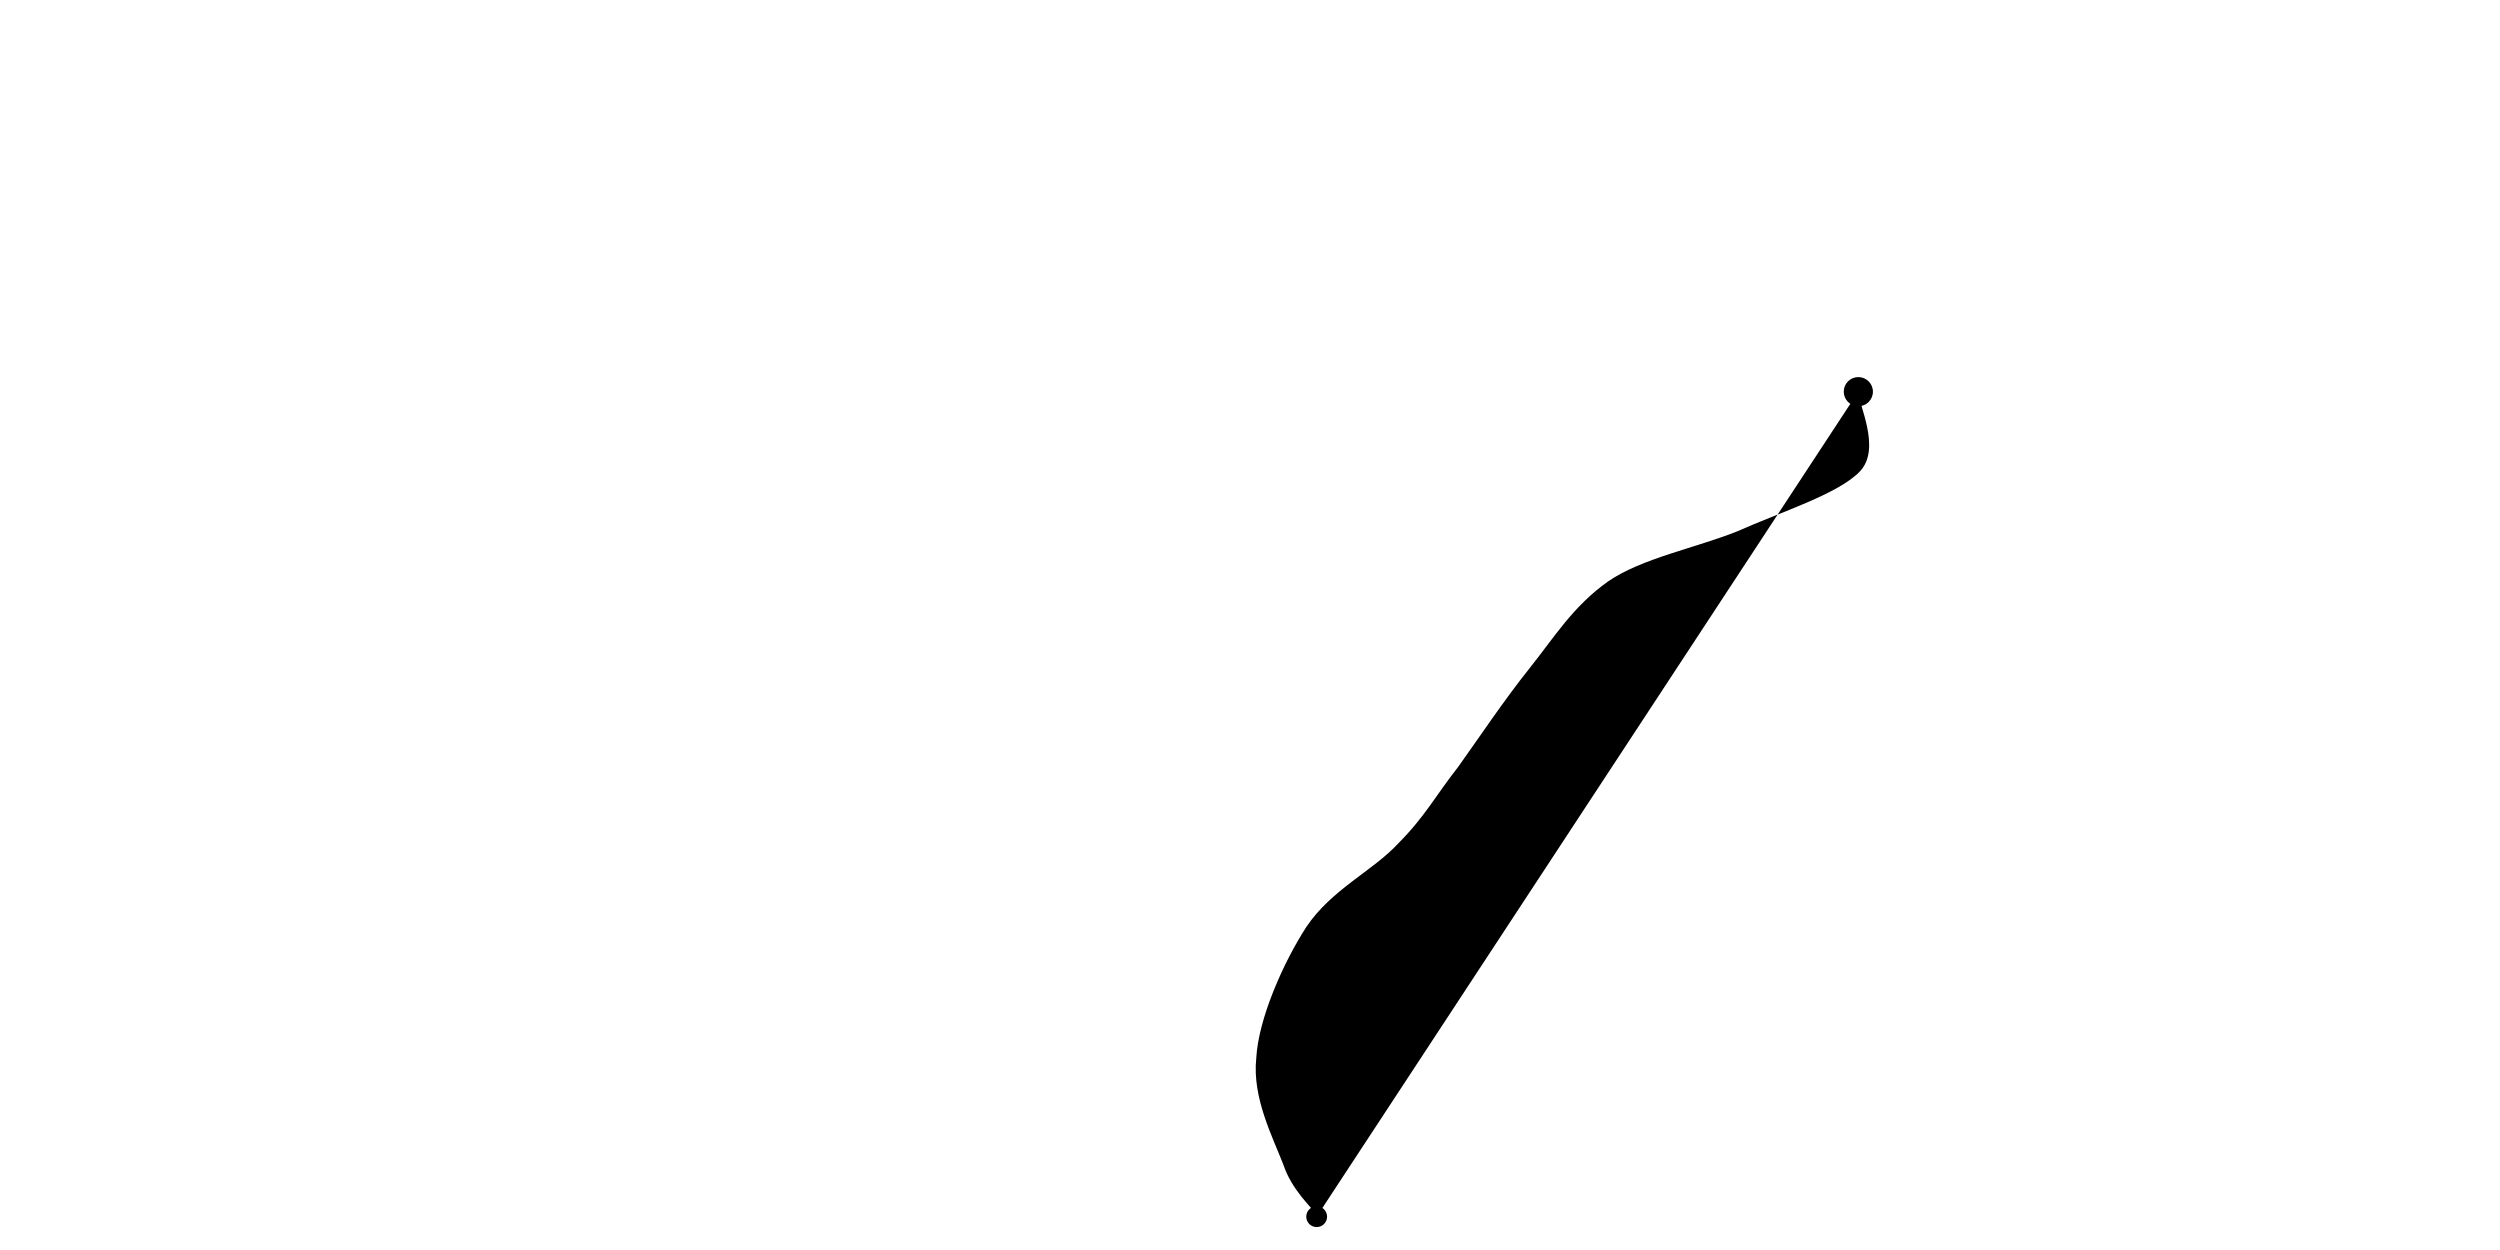
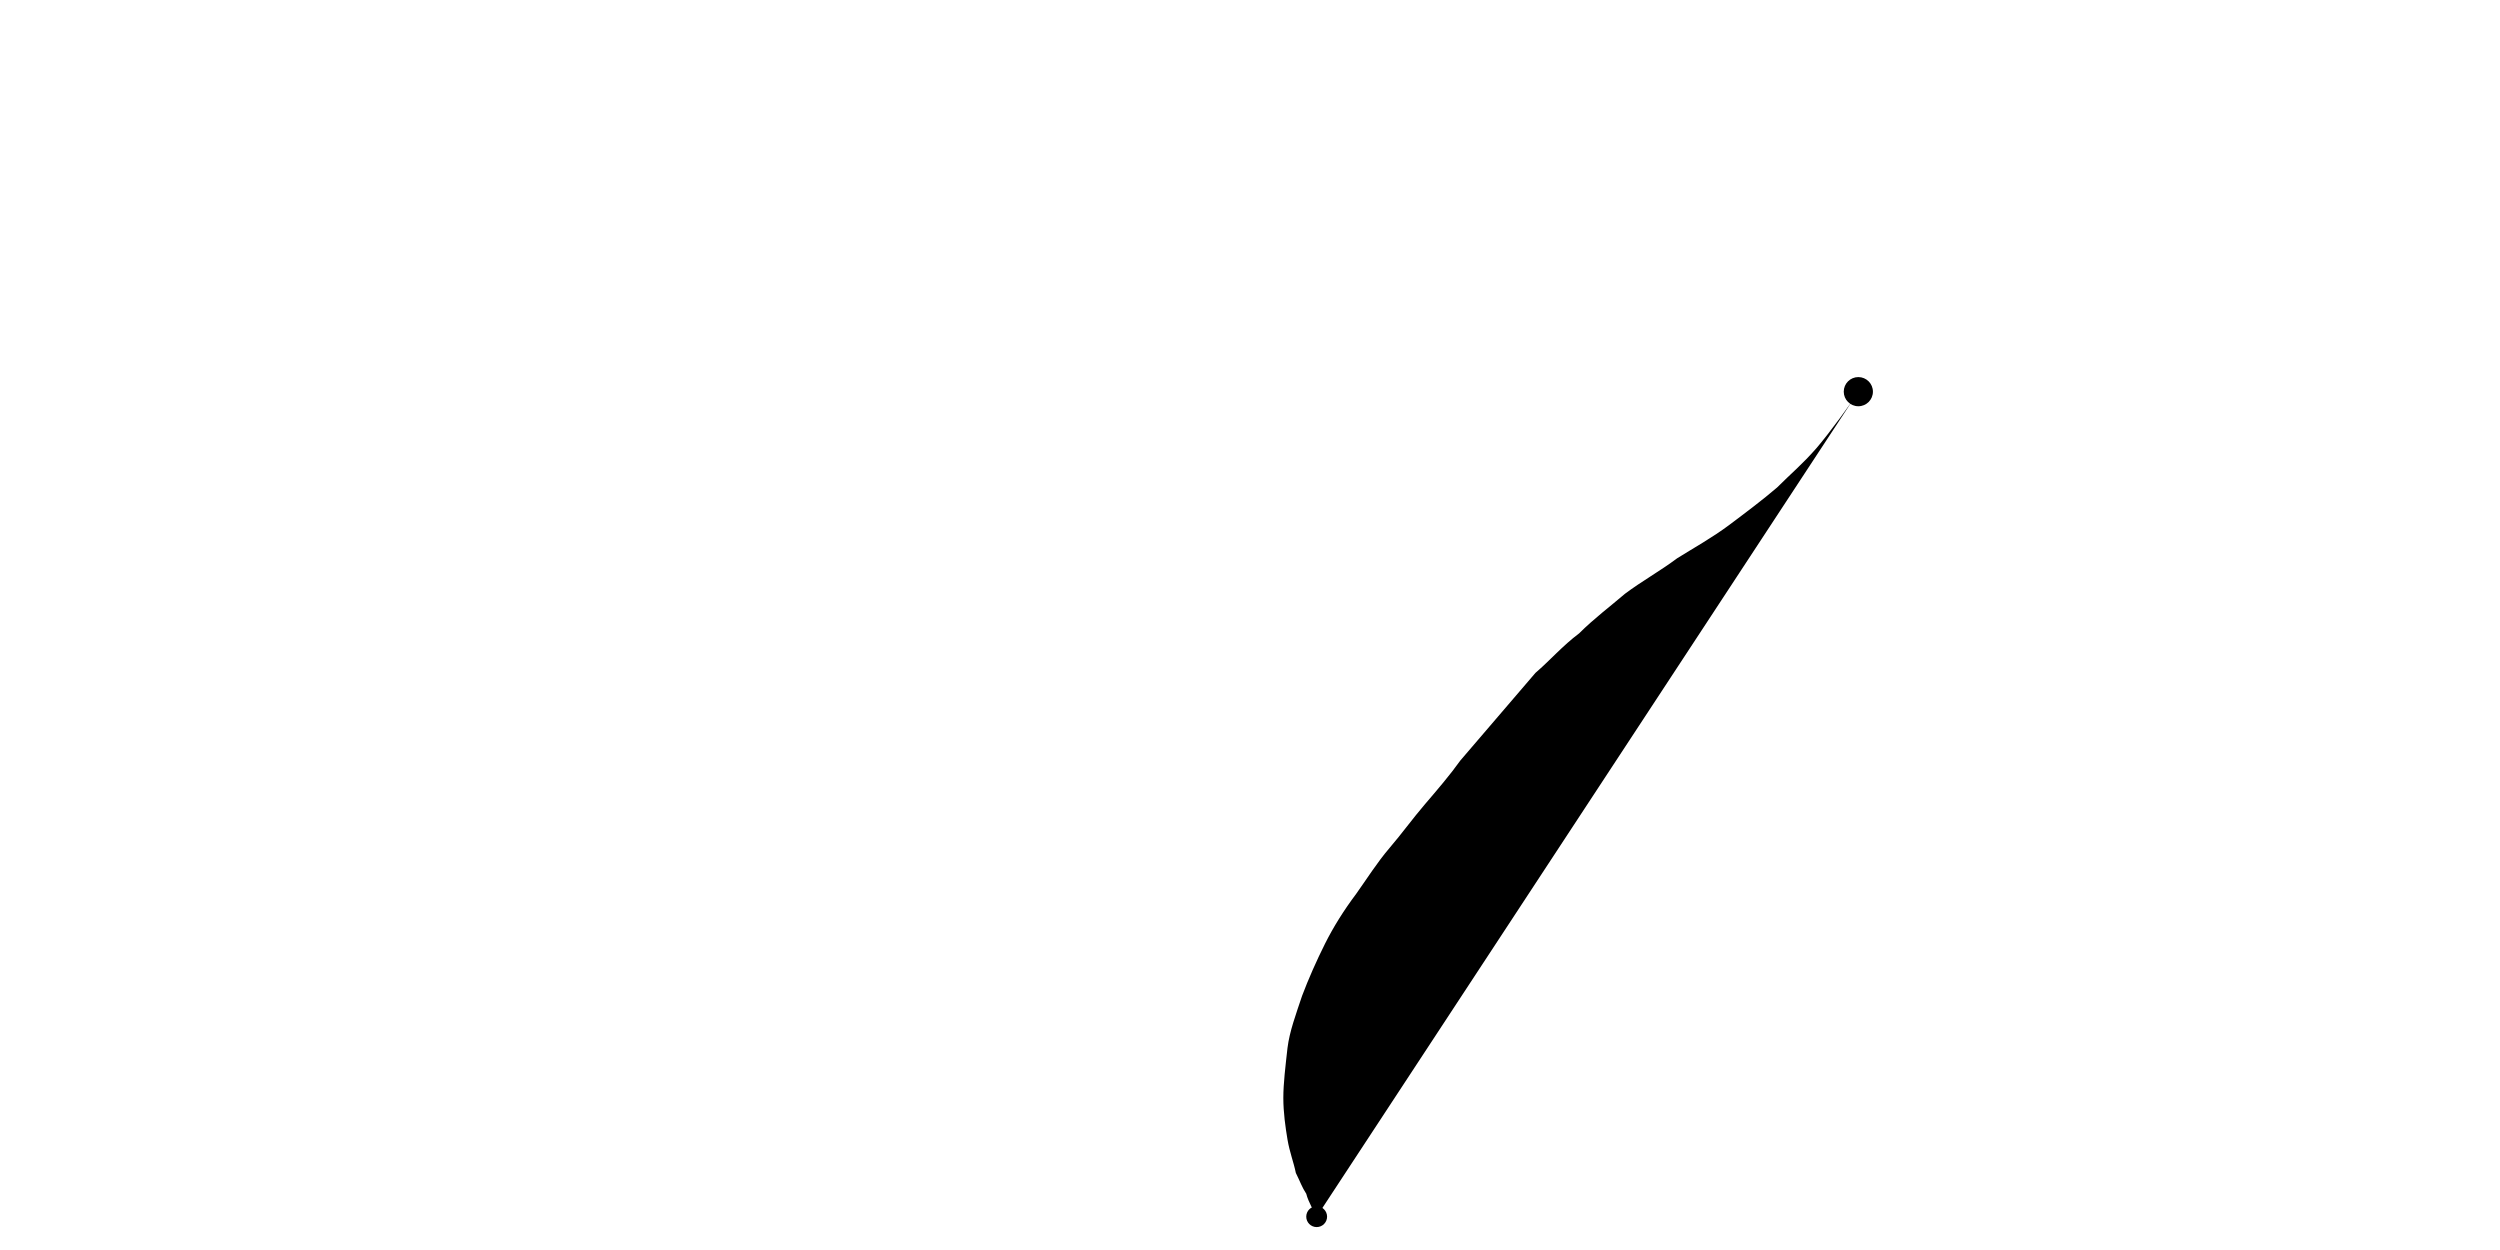
<svg class="terrain-trail-art" viewBox="0 0 1200 600" preserveAspectRatio="xMidYMid slice" aria-hidden="true" focusable="false">
-   <path class="terrain-trail" pathLength="1" d="M632 584C632 584 635 587 632 583C629 579 620 571 616 559C611 546 601 527 603 508C604 489 616 462 627 445C639 427 659 418 671 405C684 392 689 382 700 368C710 354 722 336 734 321C746 306 755 291 772 279C788 268 814 263 834 255C854 246 883 237 893 226C903 215 892 194 892 188" />
+   <path class="terrain-trail" pathLength="1" d="M632 584C631 582 628 577 627 573C625 570 624 567 622 563C621 558 619 553 618 547C617 541 616 534 616 527C616 520 617 512 618 503C619 495 622 487 625 478C628 470 632 461 636 453C640 445 645 437 651 429C656 422 661 414 667 407C673 400 678 393 684 386C690 379 696 372 701 365C707 358 713 351 719 344C725 337 731 330 737 323C744 317 750 310 758 304C765 297 773 291 780 285C788 279 797 274 805 268C813 263 822 258 830 252C838 246 846 240 853 234C860 227 865 223 872 215C878 208 889 193 892 188" />
  <circle class="terrain-start" cx="632" cy="584" r="5" />
  <circle class="terrain-summit" cx="892" cy="188" r="7" />
</svg>
